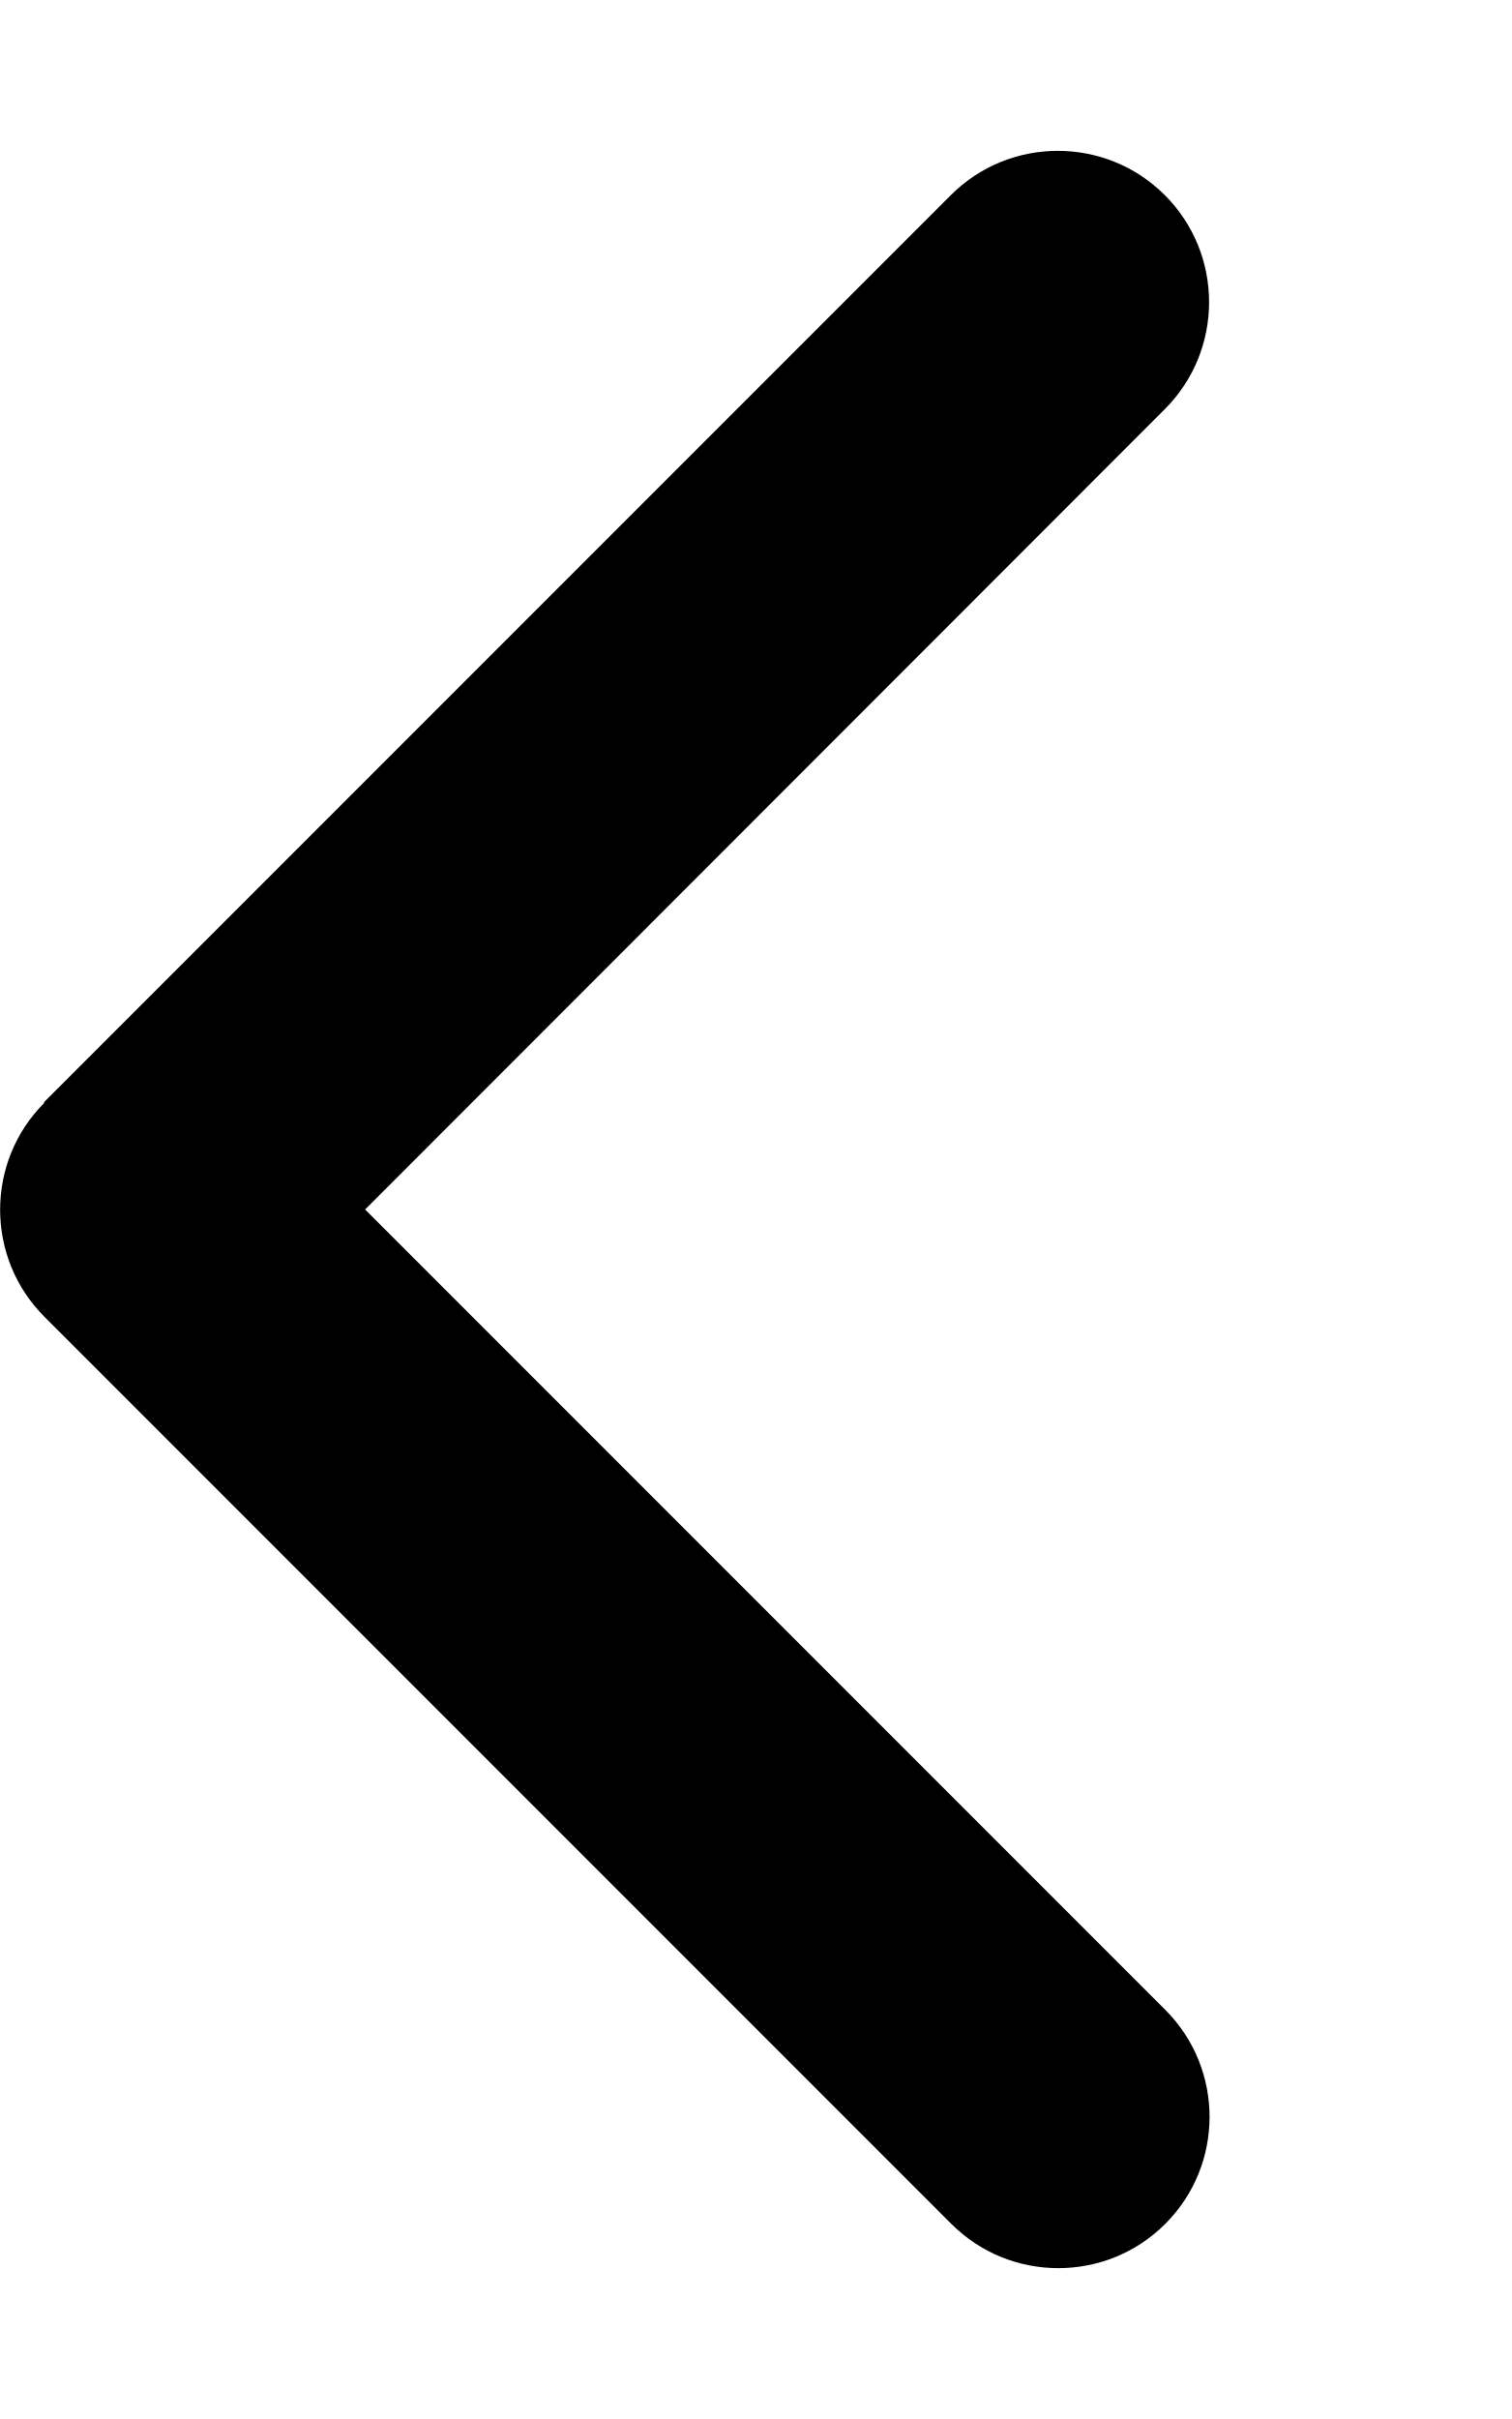
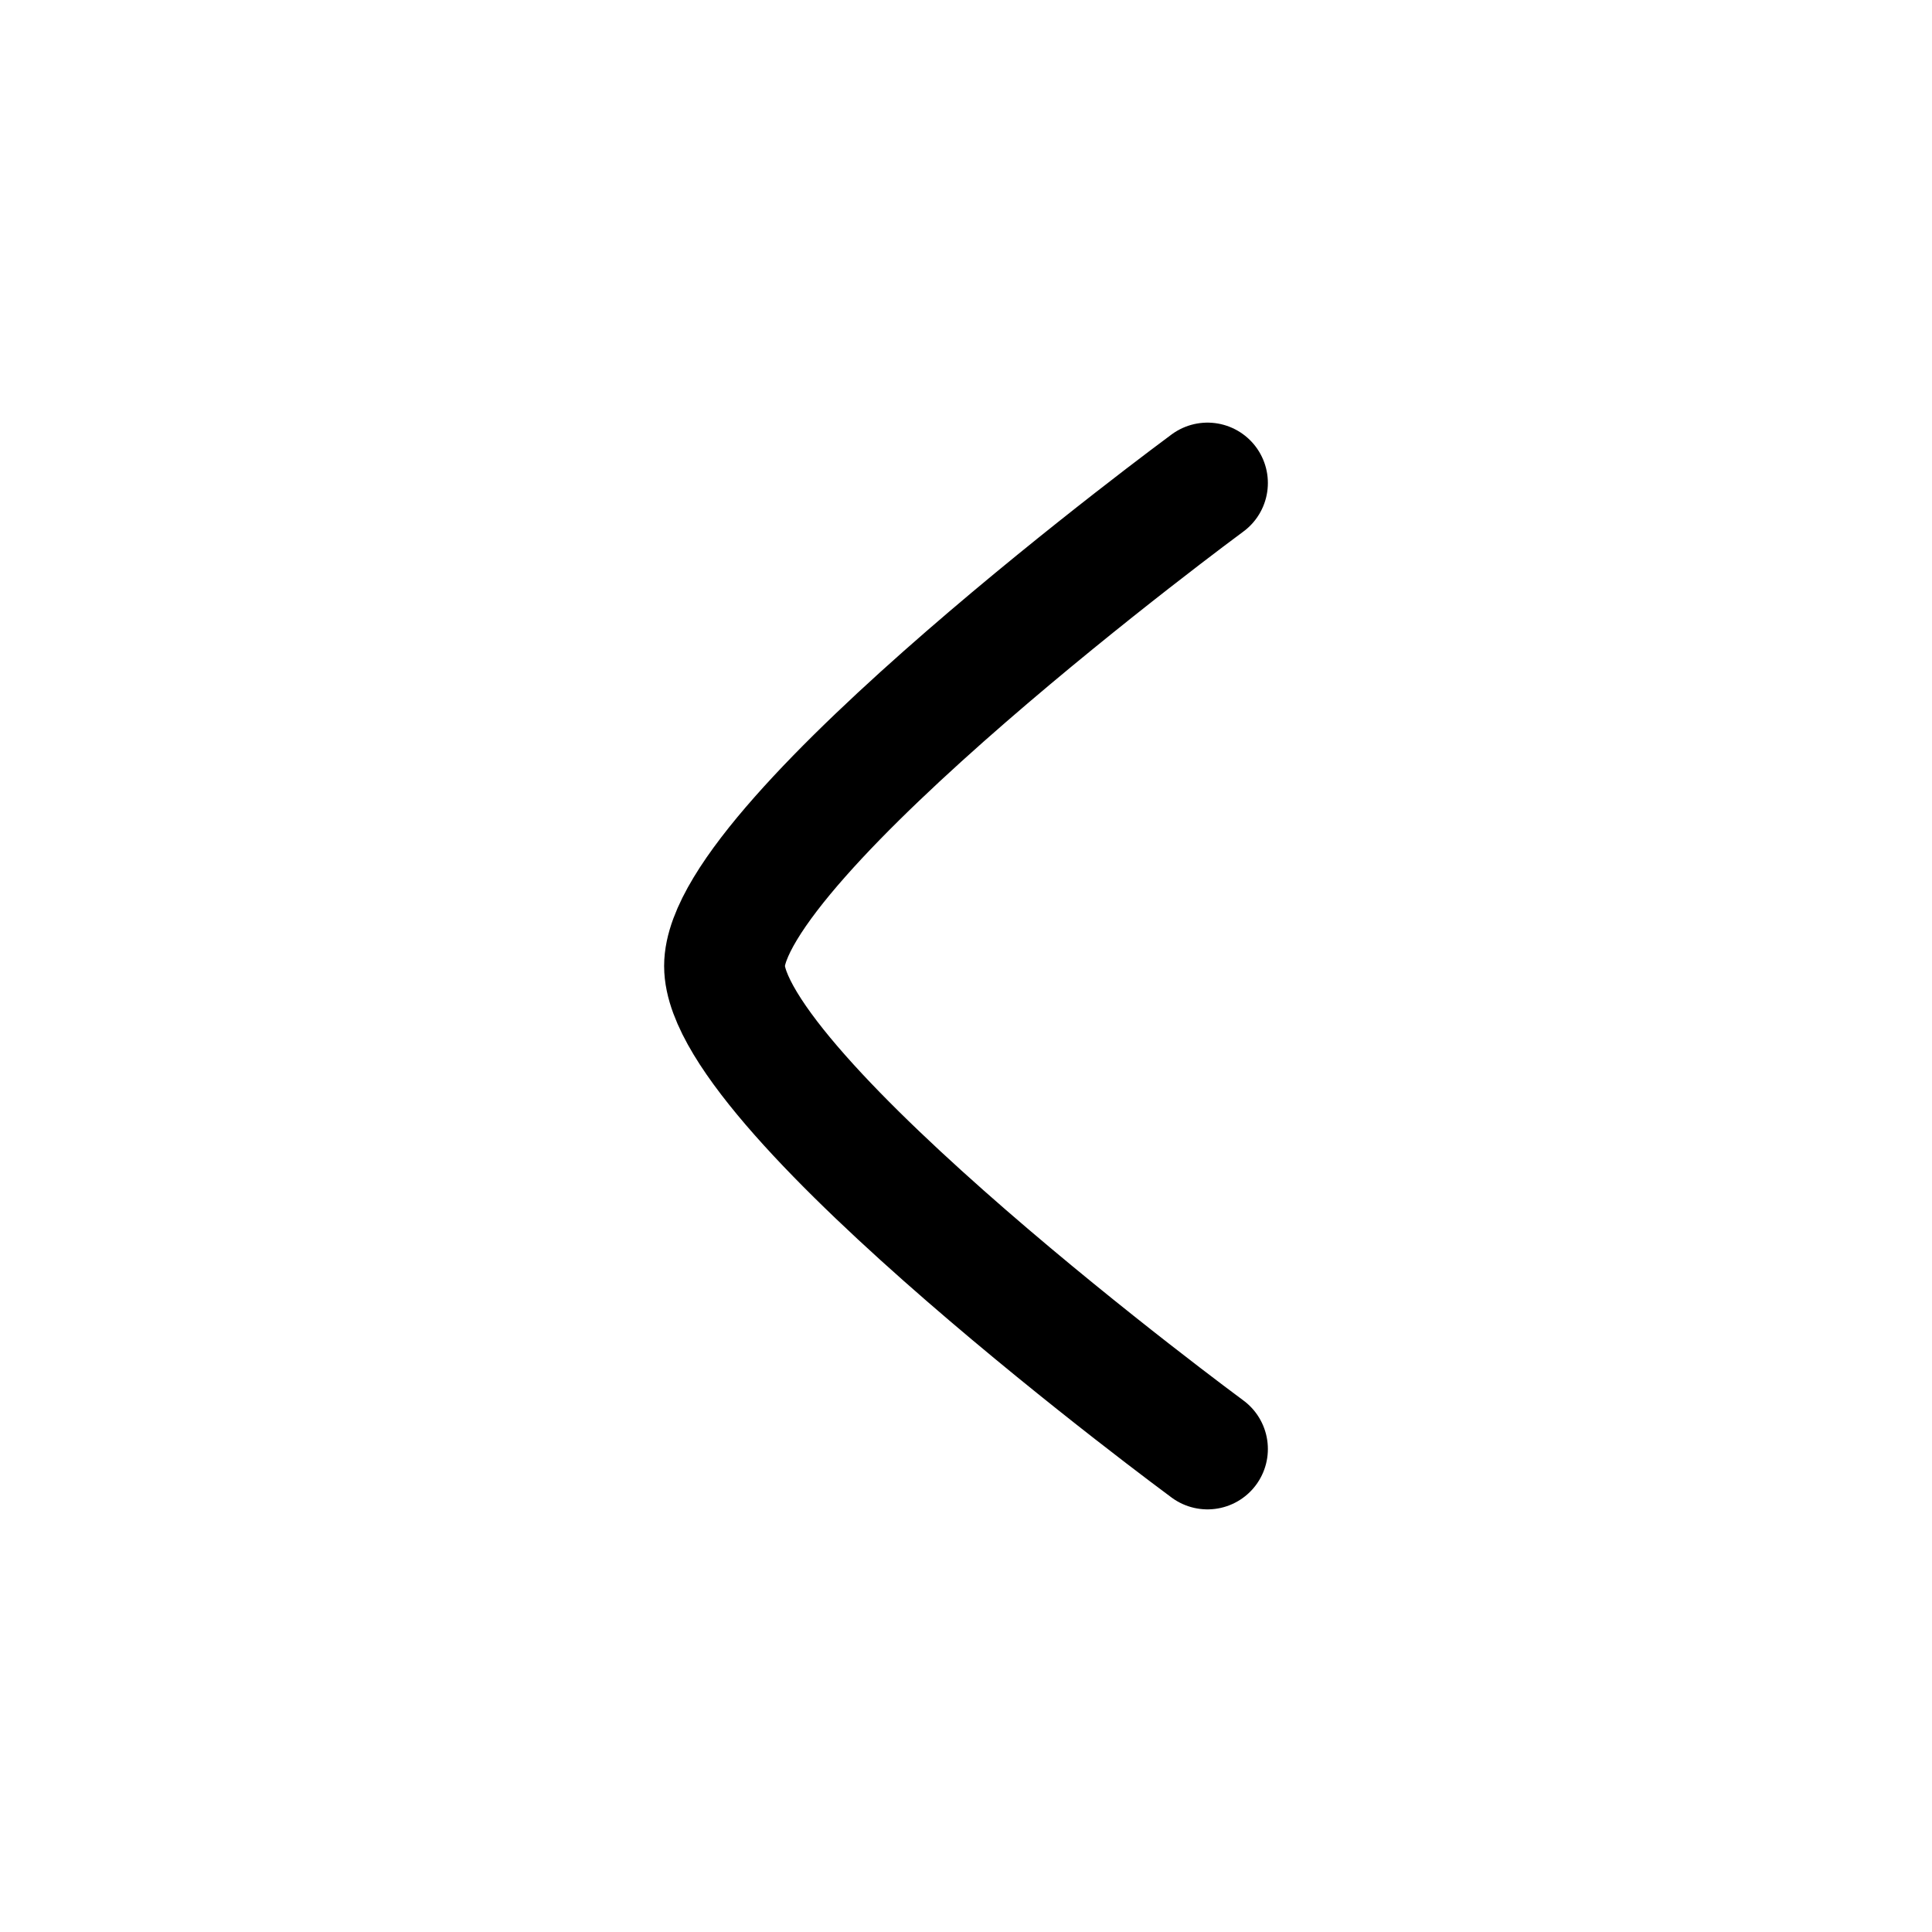
- <svg xmlns="http://www.w3.org/2000/svg" viewBox="0 0 320 512">
-   <path d="M9.4 233.4c-12.5 12.5-12.5 32.8 0 45.3l192 192c12.5 12.5 32.8 12.5 45.3 0s12.5-32.8 0-45.3L77.3 256 246.6 86.6c12.5-12.5 12.5-32.8 0-45.3s-32.8-12.5-45.3 0l-192 192z" />
+ <svg xmlns="http://www.w3.org/2000/svg" viewBox="0 0 24 24" width="24" height="24" color="#000000" fill="none">
+   <path d="M15 6C15 6 9 10.419 9 12C9 13.581 15 18 15 18" stroke="currentColor" stroke-width="1.5" stroke-linecap="round" stroke-linejoin="round" />
</svg>
